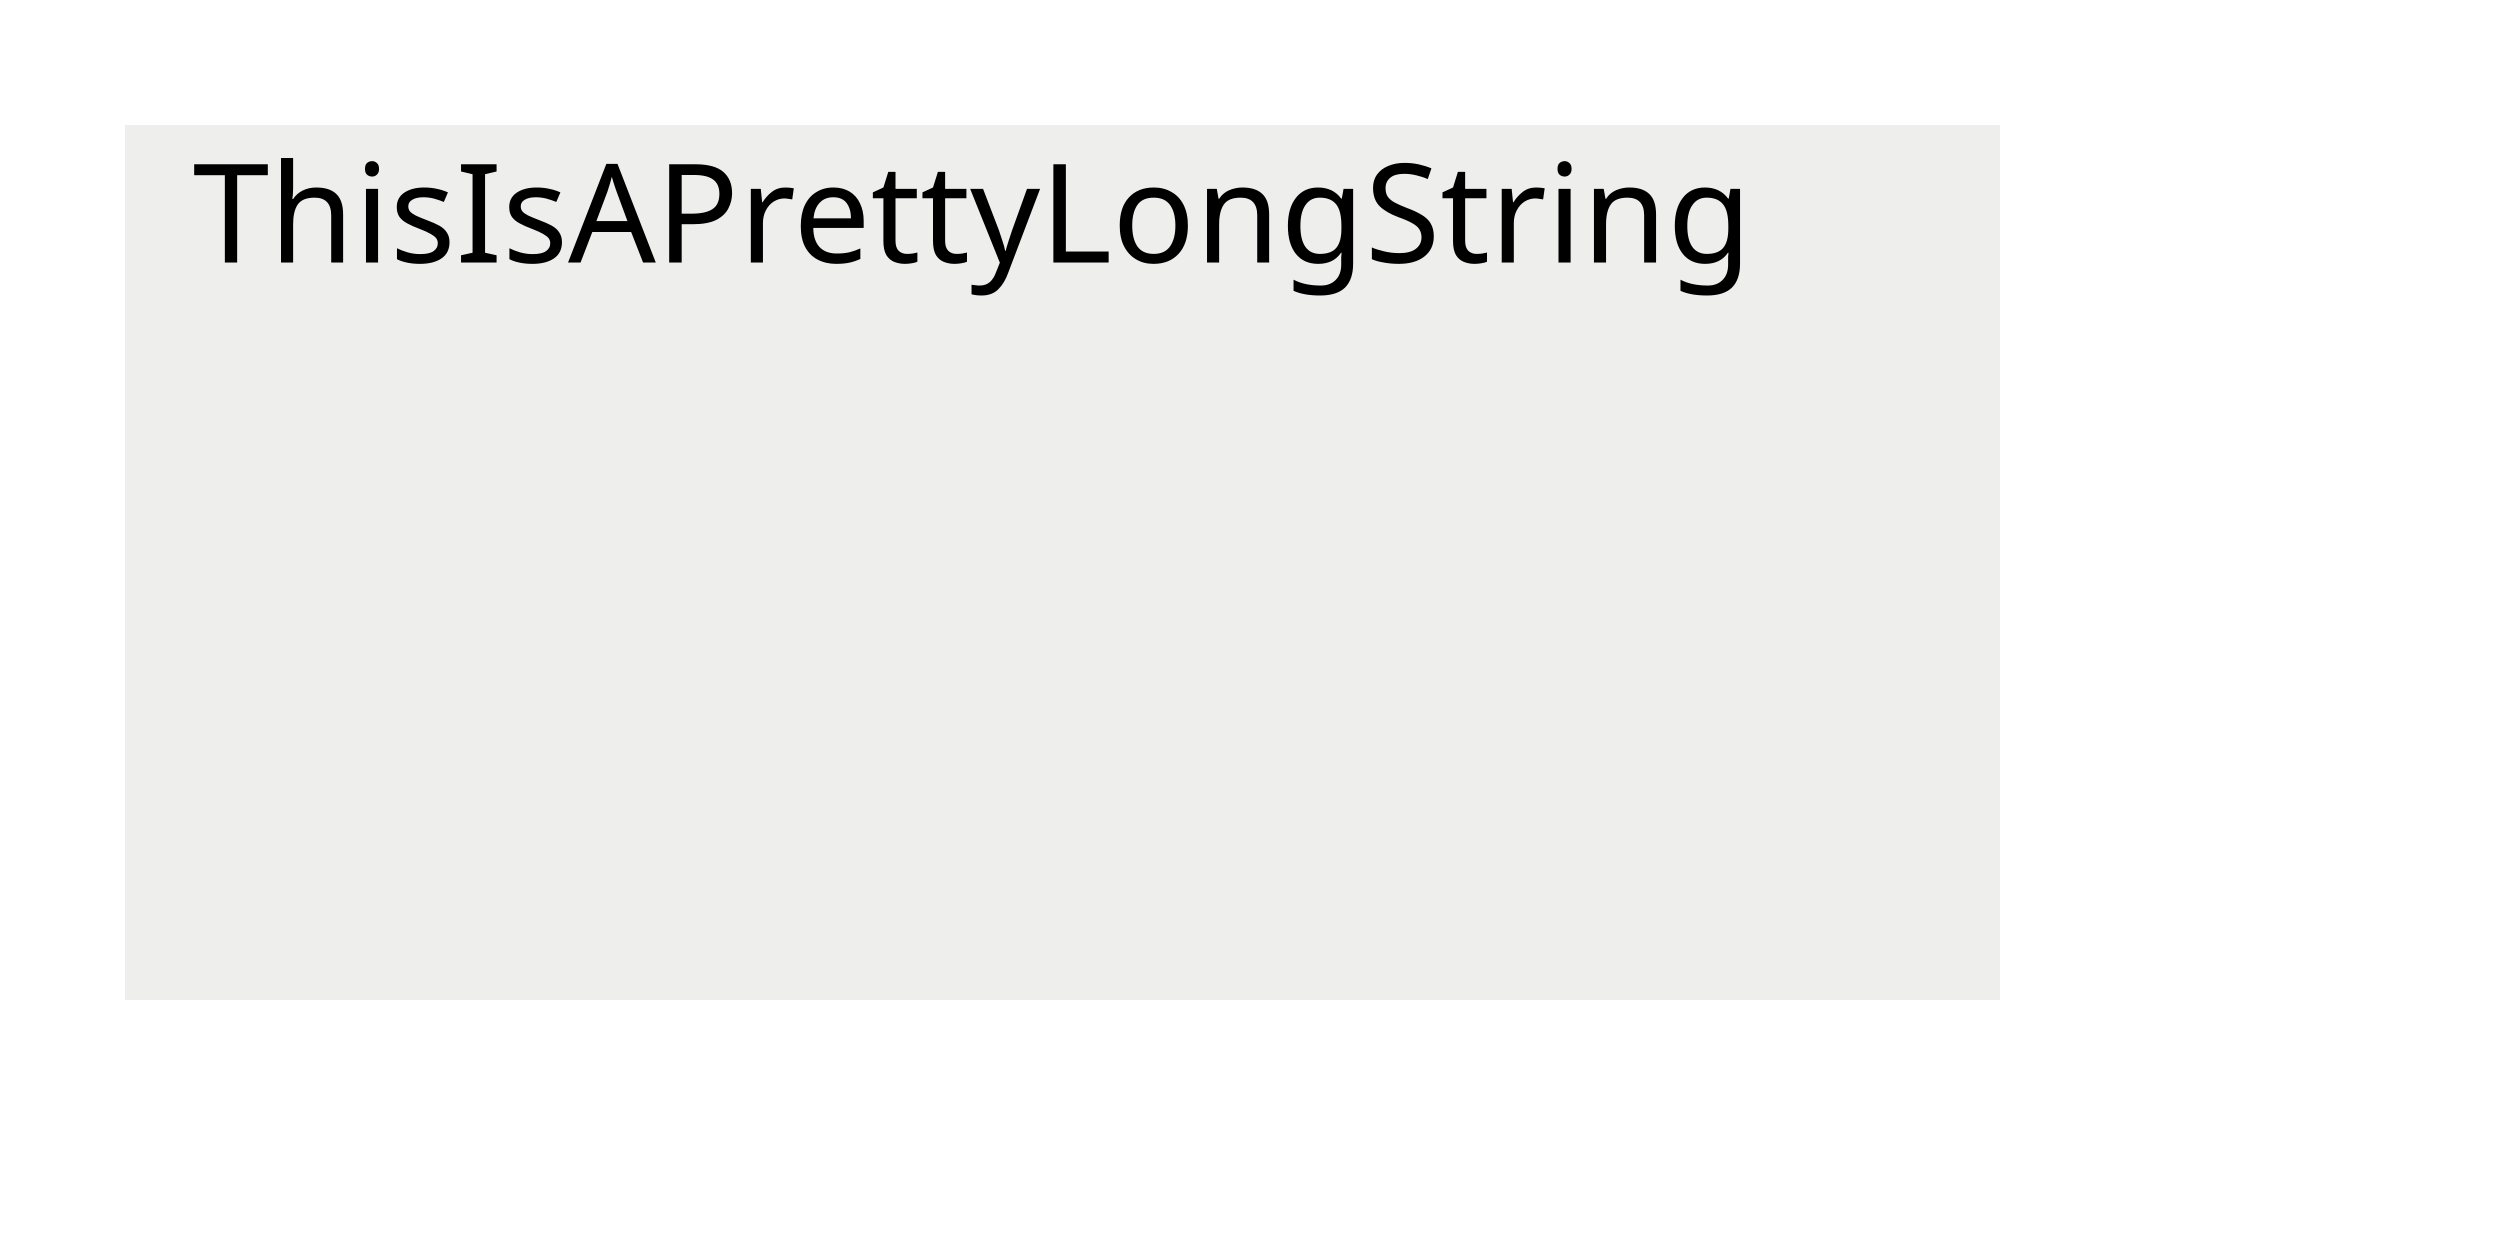
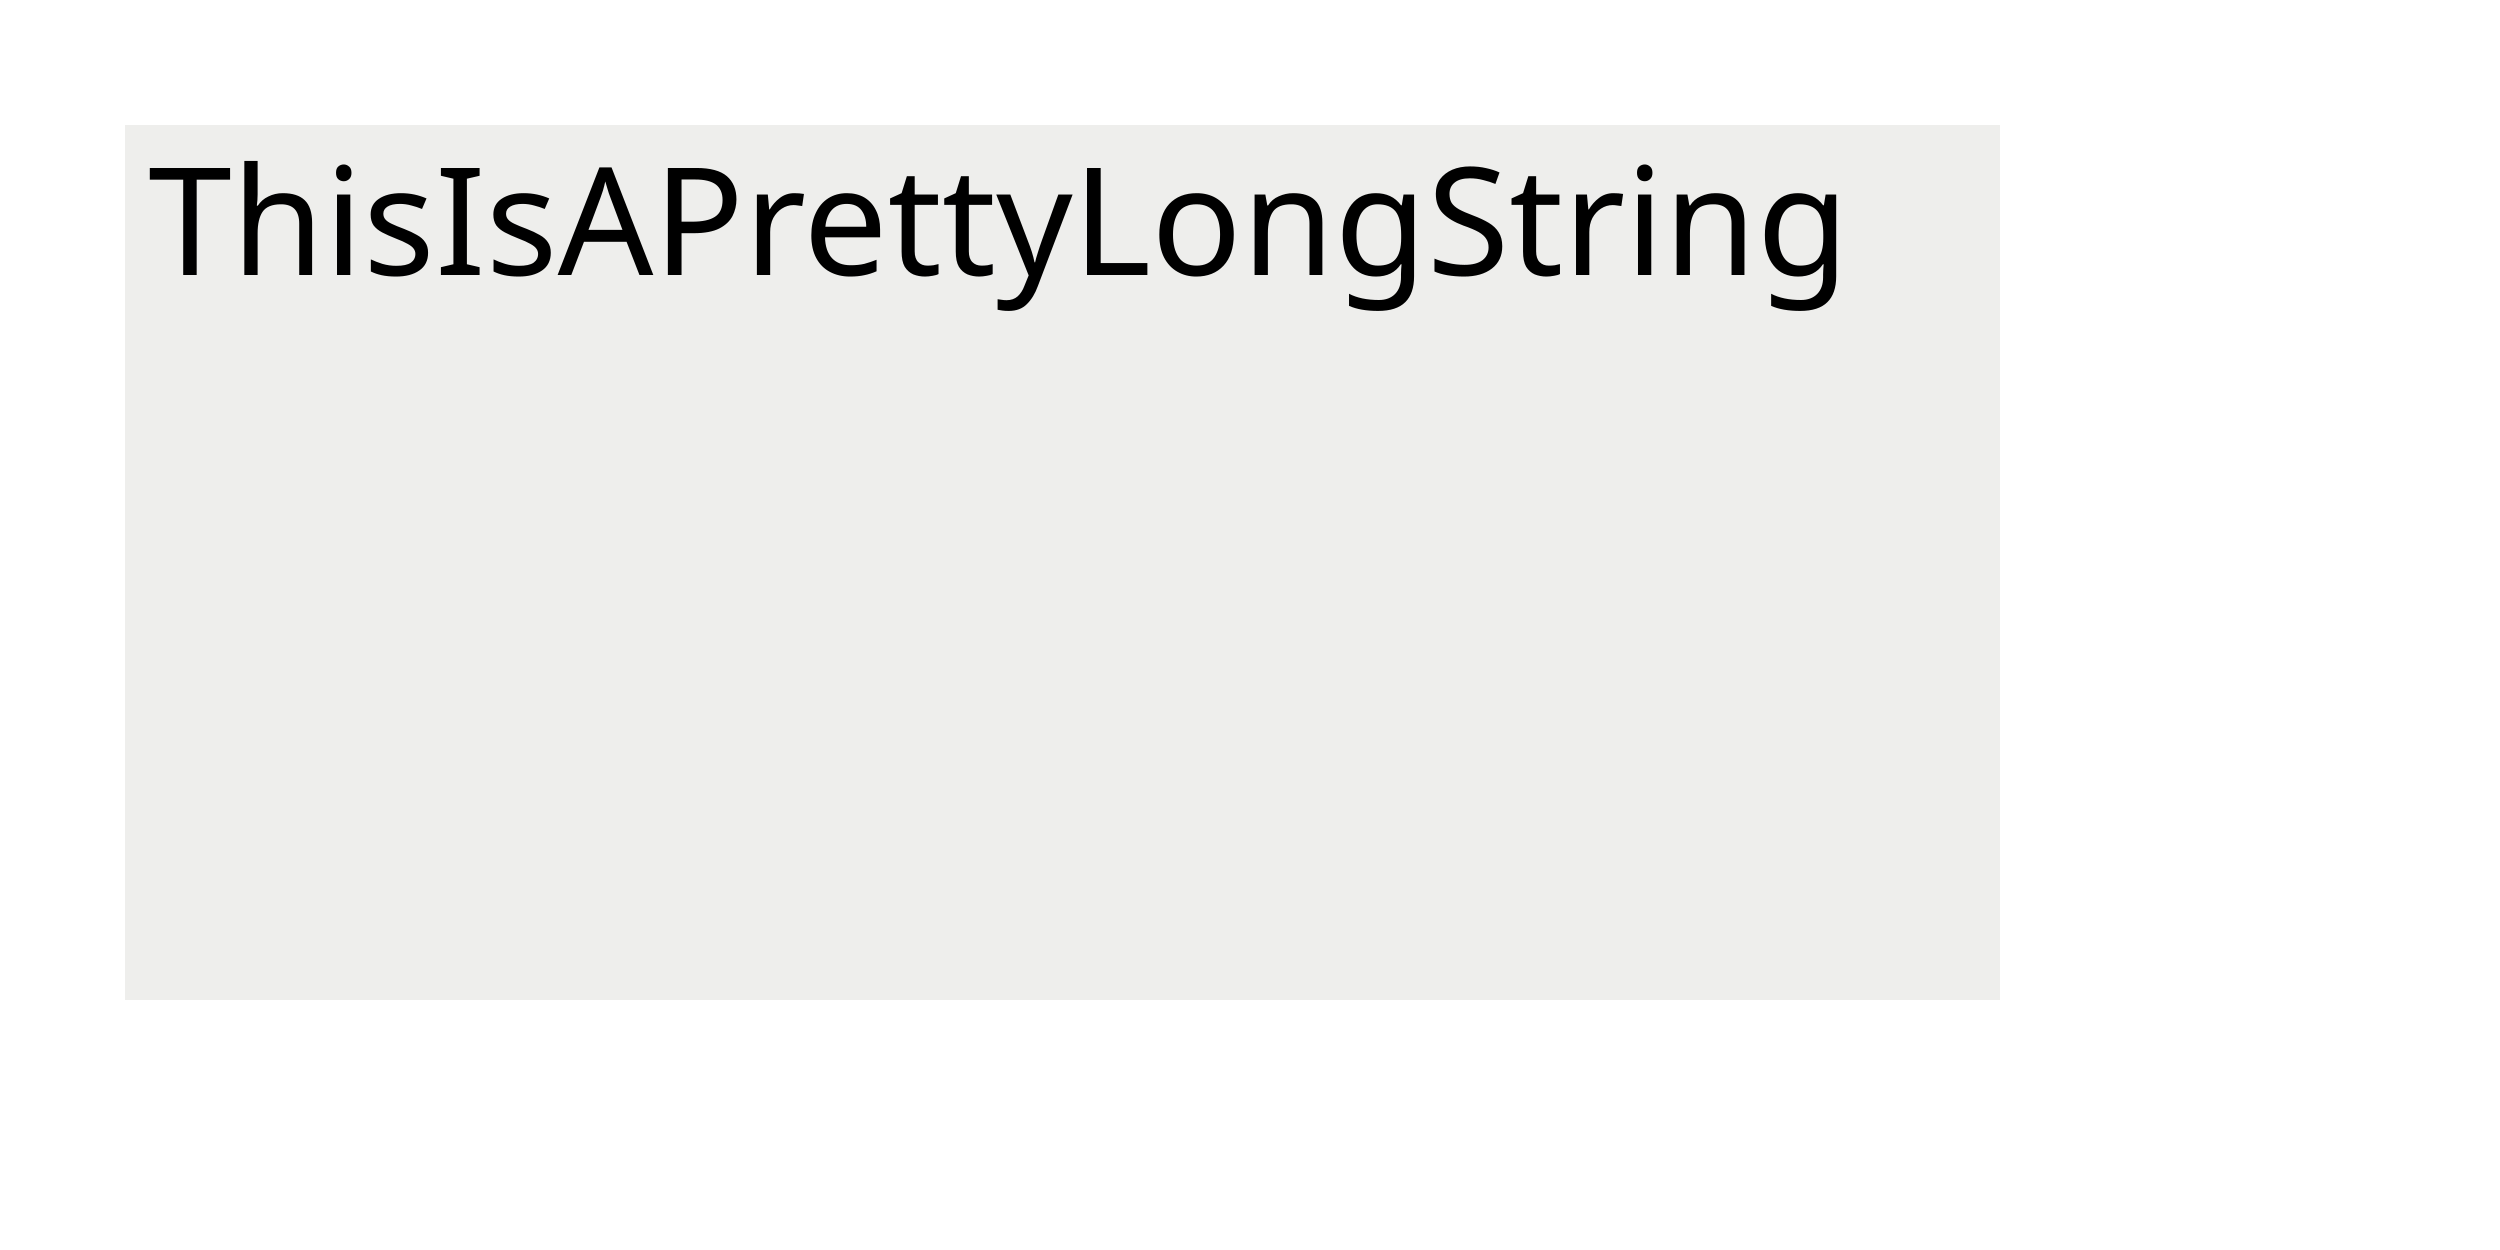
<svg xmlns="http://www.w3.org/2000/svg" width="200" height="100" version="1.0" id="ezcGraph">
  <defs />
  <g id="ezcGraphChart" color-rendering="optimizeQuality" shape-rendering="geometricPrecision" text-rendering="optimizeLegibility">
    <path d=" M 10,80 L 10,10 L 160,10 L 160,80 L 10,80 z " style="fill: #eeeeec; fill-opacity: 1.00; stroke: none;" id="ezcGraphPolygon_1" />
-     <text id="ezcGraphTextBox_2" x="15.425" text-length="139.15px" y="21" style="font-size: 11px; font-family: sans-serif; fill: #000000; fill-opacity: 1.00; stroke: none;">ThisIsAPrettyLongString</text>
+     <text id="ezcGraphTextBox_2" x="11.86" text-length="146.28px" y="22" style="font-size: 12px; font-family: sans-serif; fill: #000000; fill-opacity: 1.00; stroke: none;">ThisIsAPrettyLongString</text>
  </g>
</svg>
